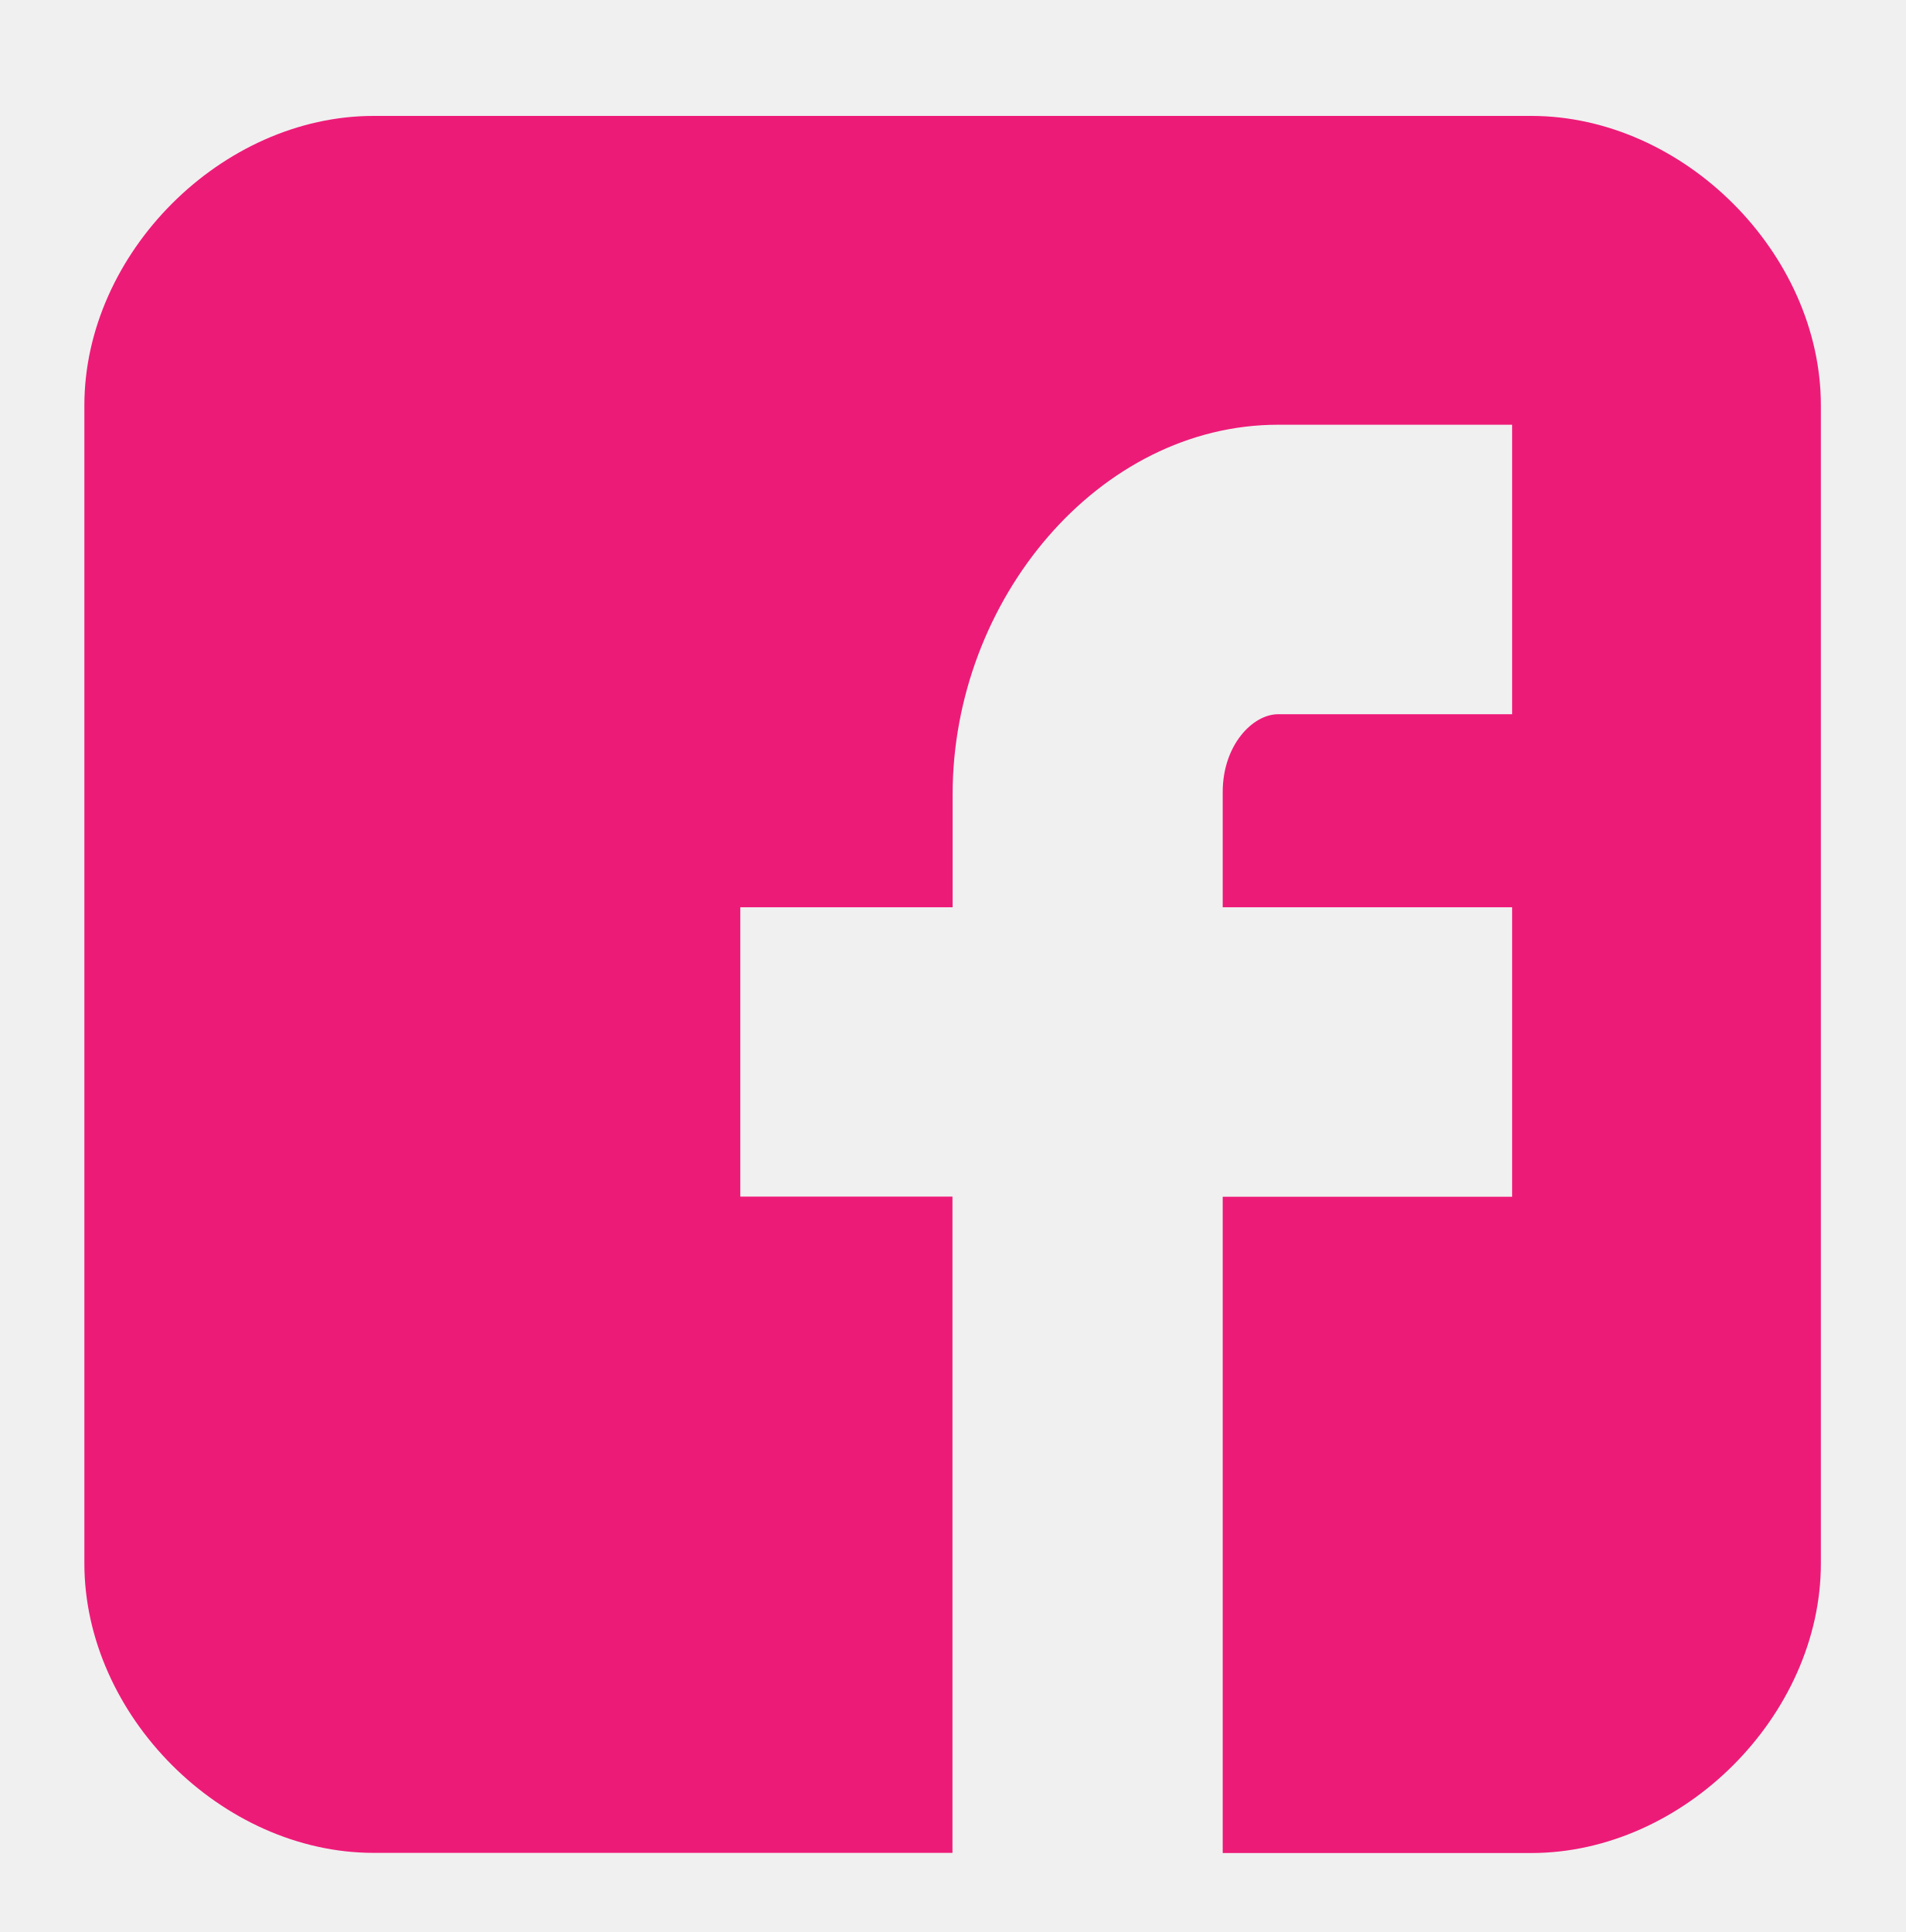
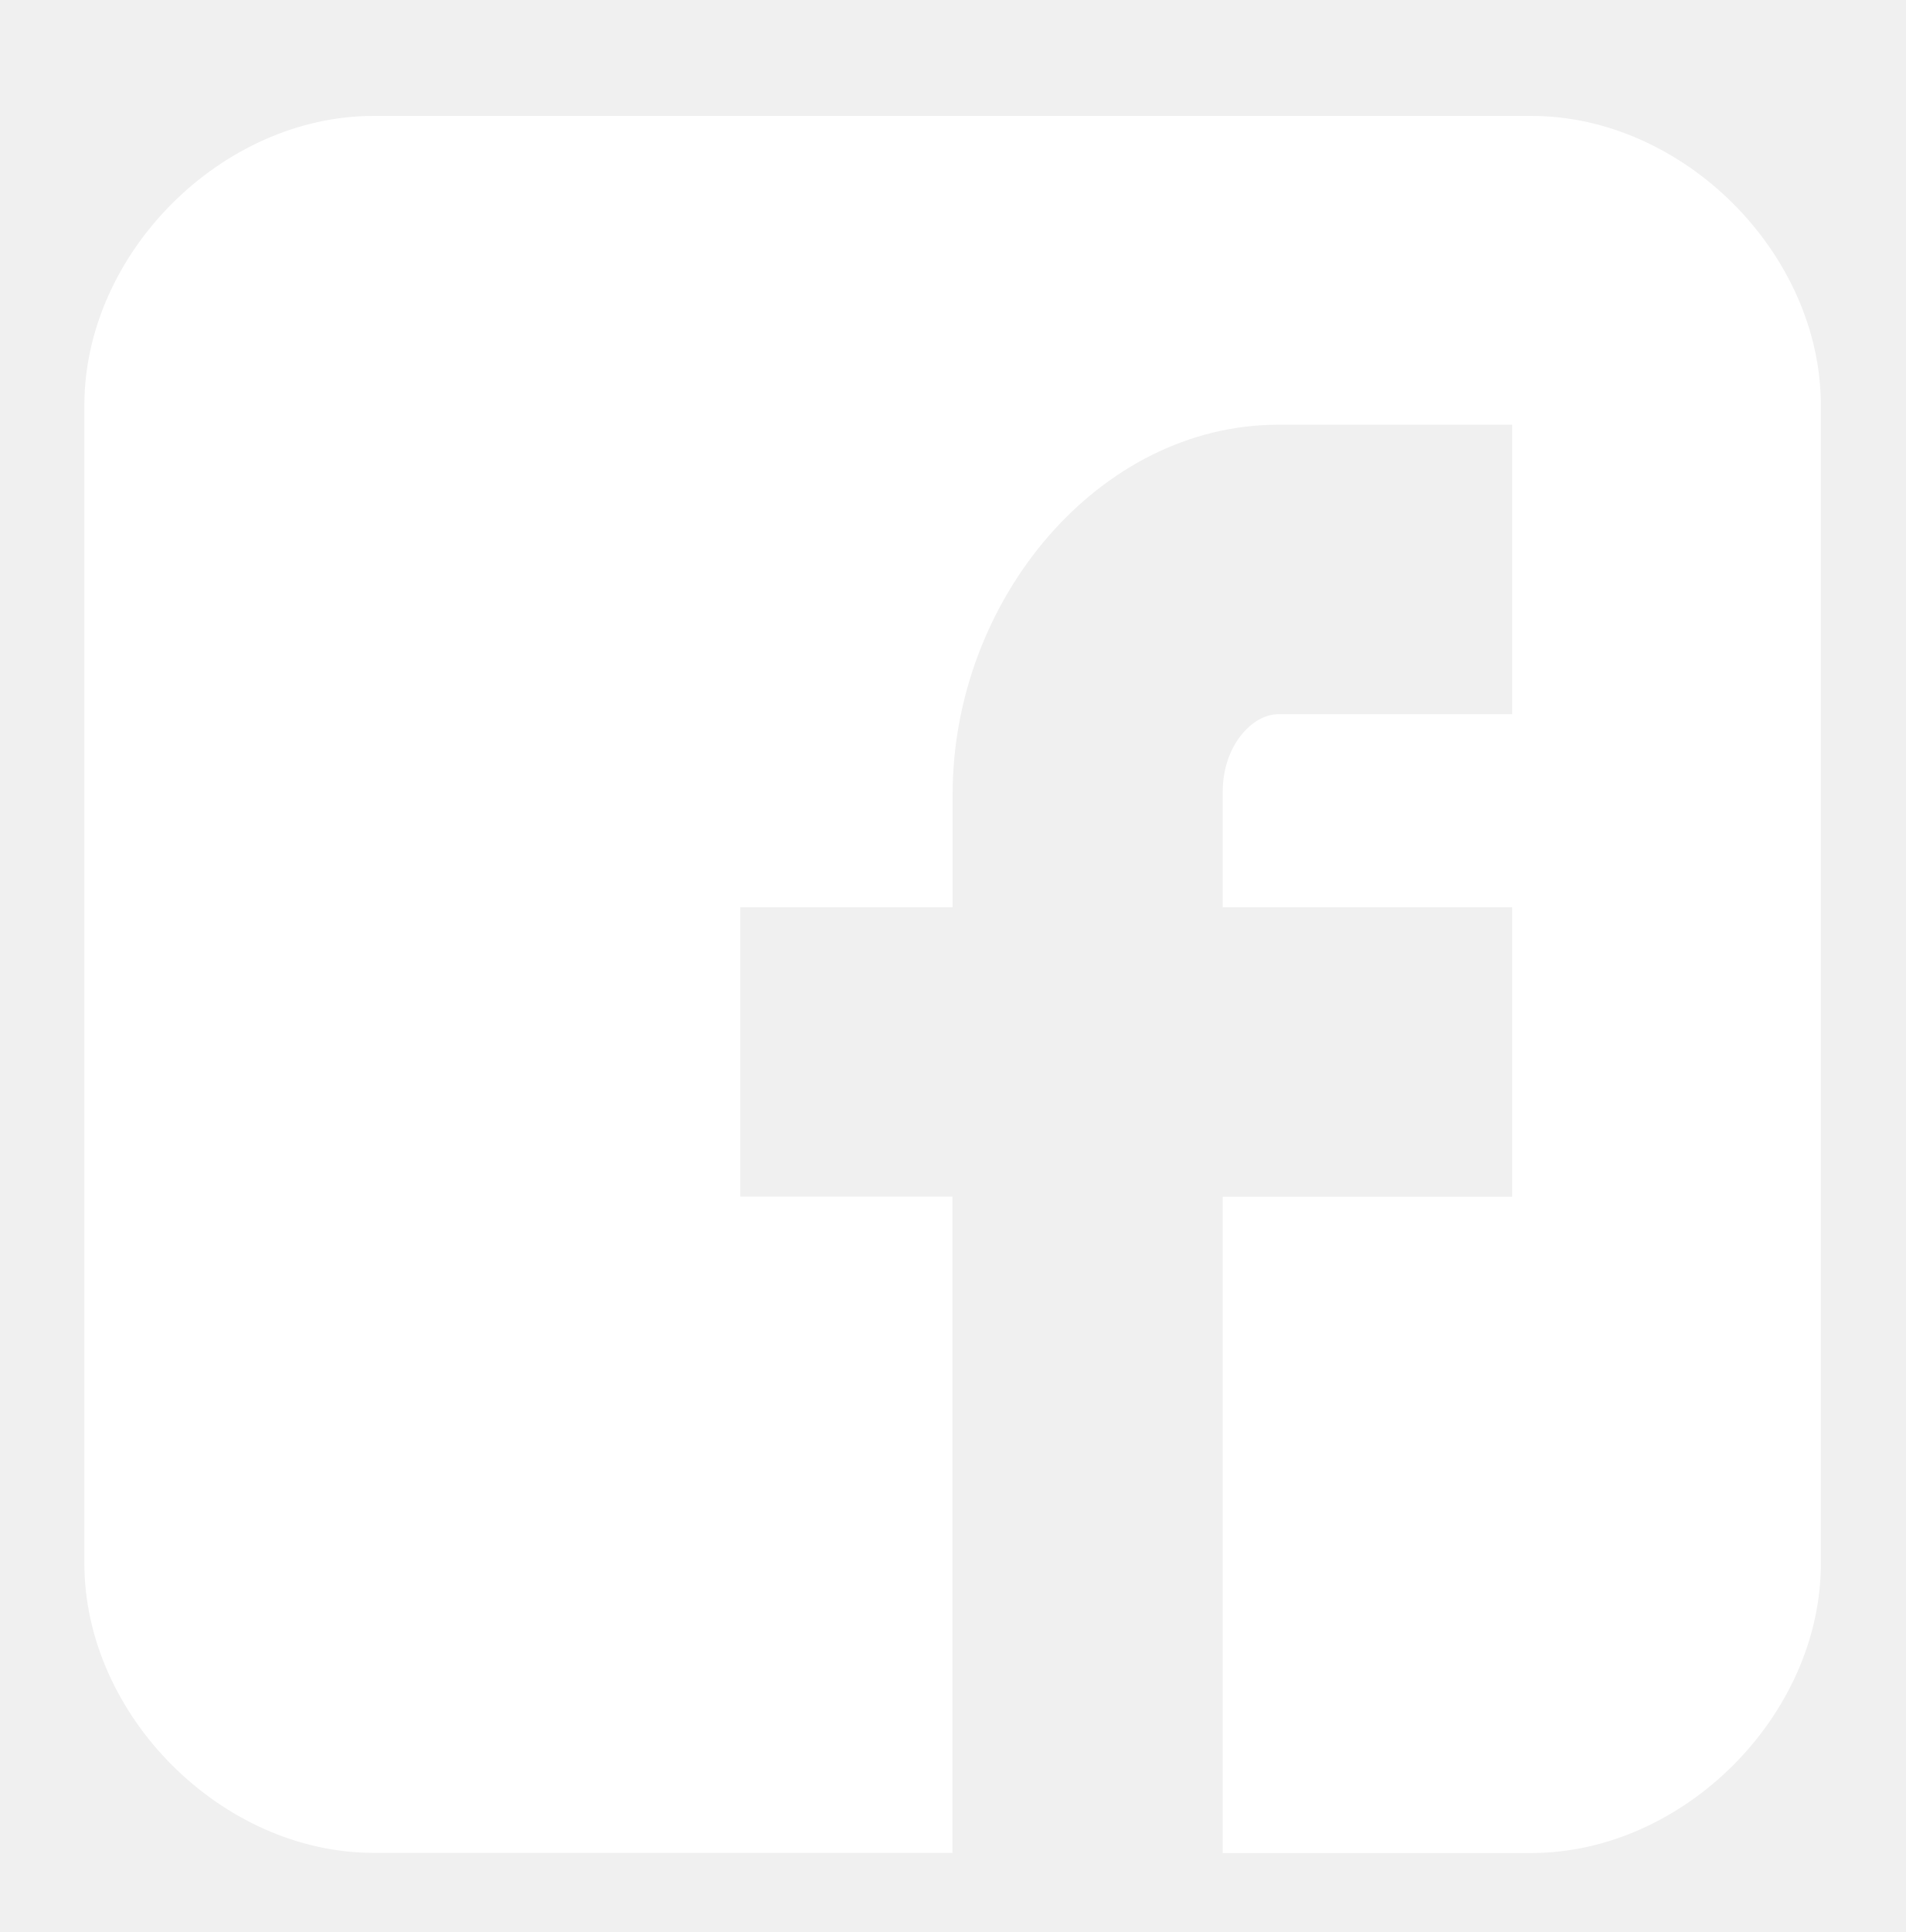
<svg xmlns="http://www.w3.org/2000/svg" version="1.1" id="Layer_1" x="0px" y="0px" width="12.333px" height="12.5px" viewBox="0 0 12.333 12.5" enable-background="new 0 0 12.333 12.5" xml:space="preserve">
-   <path id="Facebook__x28_alt_x29_" fill="#ED1B78" d="M11.784,2.623c0-0.984-0.889-1.873-1.874-1.873H2.418  c-0.984,0-1.872,0.889-1.872,1.873v7.492c0,0.983,0.888,1.873,1.872,1.873h3.746V7.742H4.791V5.87h1.374V5.14  c0-1.258,0.945-2.392,2.107-2.392h1.514v1.873H8.272c-0.166,0-0.359,0.201-0.359,0.503V5.87h1.873v1.873H7.913v4.246H9.91  c0.985,0,1.874-0.89,1.874-1.873V2.623z" />
+   <path id="Facebook__x28_alt_x29_" fill="#FFFFFF" d="M11.784,2.623c0-0.984-0.889-1.873-1.874-1.873H2.418  c-0.984,0-1.872,0.889-1.872,1.873v7.492c0,0.983,0.888,1.873,1.872,1.873h3.746V7.742H4.791V5.87h1.374V5.14  c0-1.258,0.945-2.392,2.107-2.392h1.514v1.873H8.272c-0.166,0-0.359,0.201-0.359,0.503V5.87h1.873v1.873H7.913v4.246H9.91  c0.985,0,1.874-0.89,1.874-1.873V2.623z" />
</svg>
